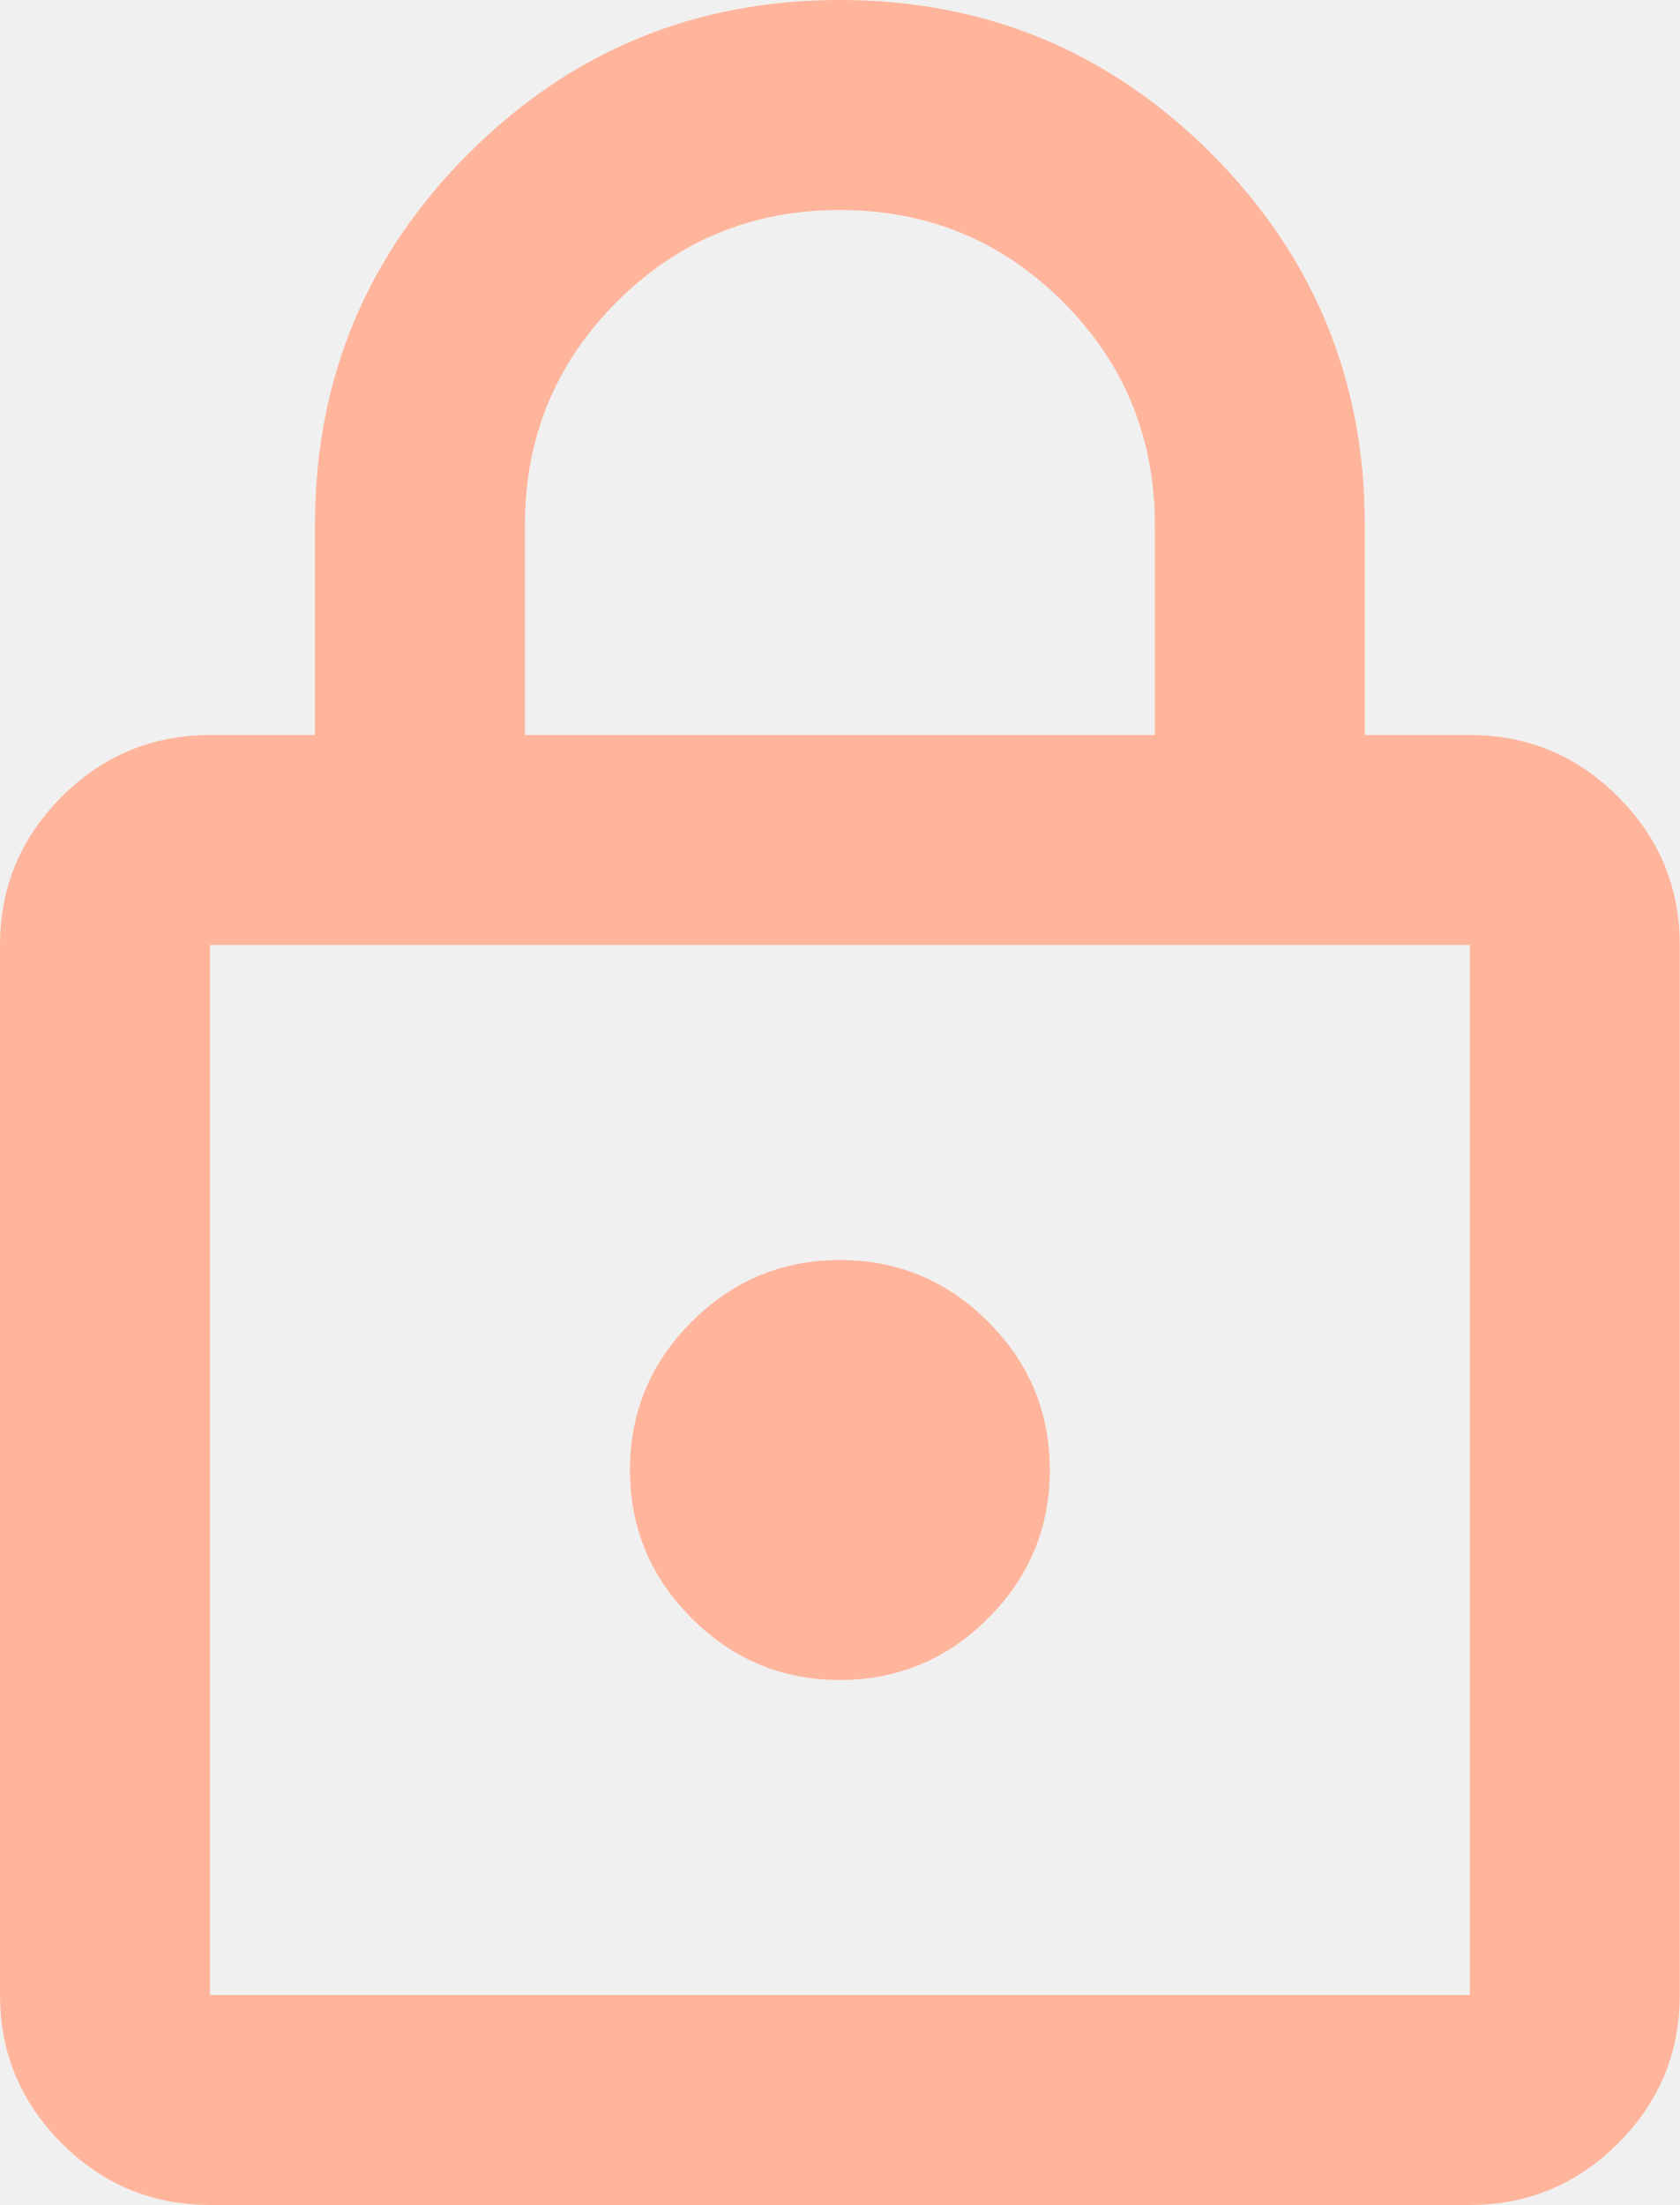
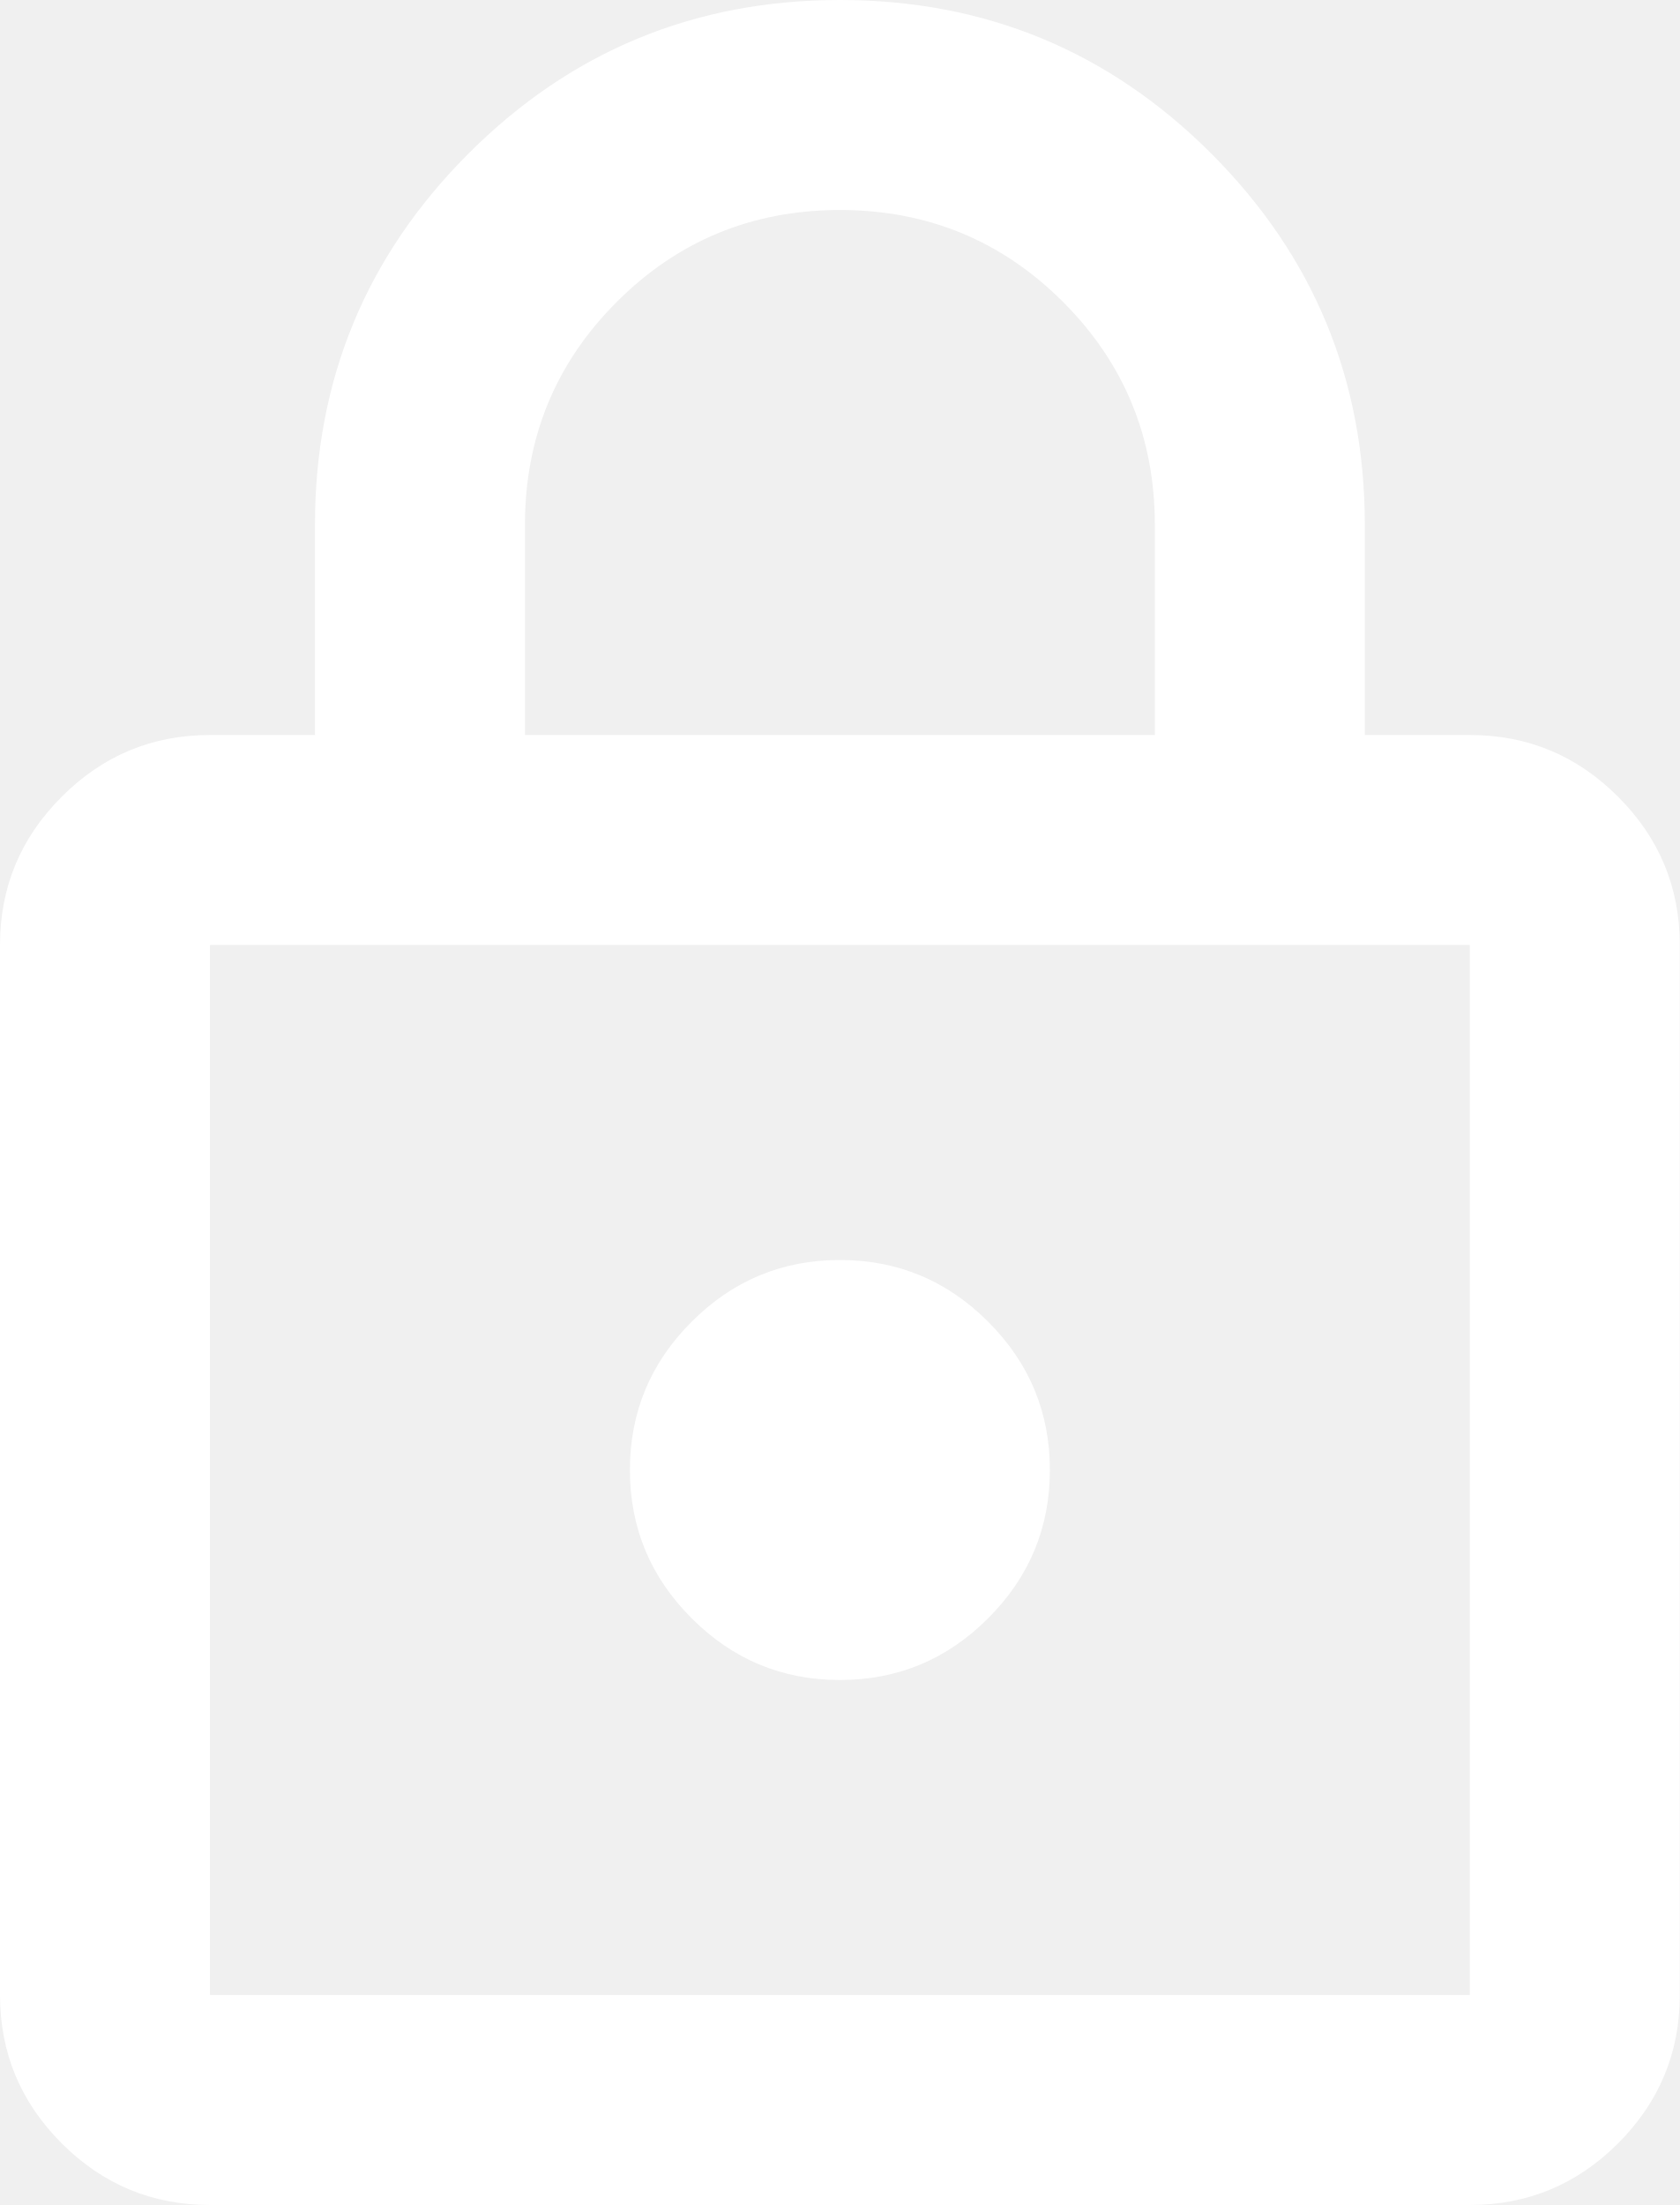
<svg xmlns="http://www.w3.org/2000/svg" width="16" height="21" viewBox="0 0 16 21" fill="none">
-   <path d="M2 21C1.45 21 0.979 20.804 0.588 20.413C0.196 20.021 0 19.55 0 19V9C0 8.45 0.196 7.979 0.588 7.588C0.979 7.196 1.45 7 2 7H3V5C3 3.617 3.487 2.438 4.463 1.462C5.438 0.487 6.617 0 8 0C9.383 0 10.562 0.487 11.537 1.462C12.512 2.438 13 3.617 13 5V7H14C14.55 7 15.021 7.196 15.412 7.588C15.804 7.979 16 8.45 16 9V19C16 19.55 15.804 20.021 15.412 20.413C15.021 20.804 14.55 21 14 21H2ZM2 19H14V9H2V19ZM8 16C8.55 16 9.021 15.804 9.412 15.412C9.804 15.021 10 14.55 10 14C10 13.45 9.804 12.979 9.412 12.588C9.021 12.196 8.55 12 8 12C7.45 12 6.979 12.196 6.588 12.588C6.196 12.979 6 13.45 6 14C6 14.55 6.196 15.021 6.588 15.412C6.979 15.804 7.45 16 8 16ZM5 7H11V5C11 4.167 10.708 3.458 10.125 2.875C9.542 2.292 8.833 2 8 2C7.167 2 6.458 2.292 5.875 2.875C5.292 3.458 5 4.167 5 5V7ZM2 19V9V19Z" fill="#FFB59C" />
+   <path d="M2 21C1.45 21 0.979 20.804 0.588 20.413C0.196 20.021 0 19.55 0 19V9C0 8.45 0.196 7.979 0.588 7.588C0.979 7.196 1.45 7 2 7H3V5C3 3.617 3.487 2.438 4.463 1.462C5.438 0.487 6.617 0 8 0C9.383 0 10.562 0.487 11.537 1.462C12.512 2.438 13 3.617 13 5V7H14C14.55 7 15.021 7.196 15.412 7.588C15.804 7.979 16 8.45 16 9V19C16 19.55 15.804 20.021 15.412 20.413C15.021 20.804 14.55 21 14 21H2ZM2 19H14V9H2V19ZM8 16C8.55 16 9.021 15.804 9.412 15.412C9.804 15.021 10 14.55 10 14C10 13.45 9.804 12.979 9.412 12.588C9.021 12.196 8.55 12 8 12C7.45 12 6.979 12.196 6.588 12.588C6.196 12.979 6 13.45 6 14C6 14.55 6.196 15.021 6.588 15.412C6.979 15.804 7.45 16 8 16ZM5 7H11V5C11 4.167 10.708 3.458 10.125 2.875C9.542 2.292 8.833 2 8 2C7.167 2 6.458 2.292 5.875 2.875C5.292 3.458 5 4.167 5 5V7ZM2 19V9V19Z" fill="#ffffff" />
</svg>
